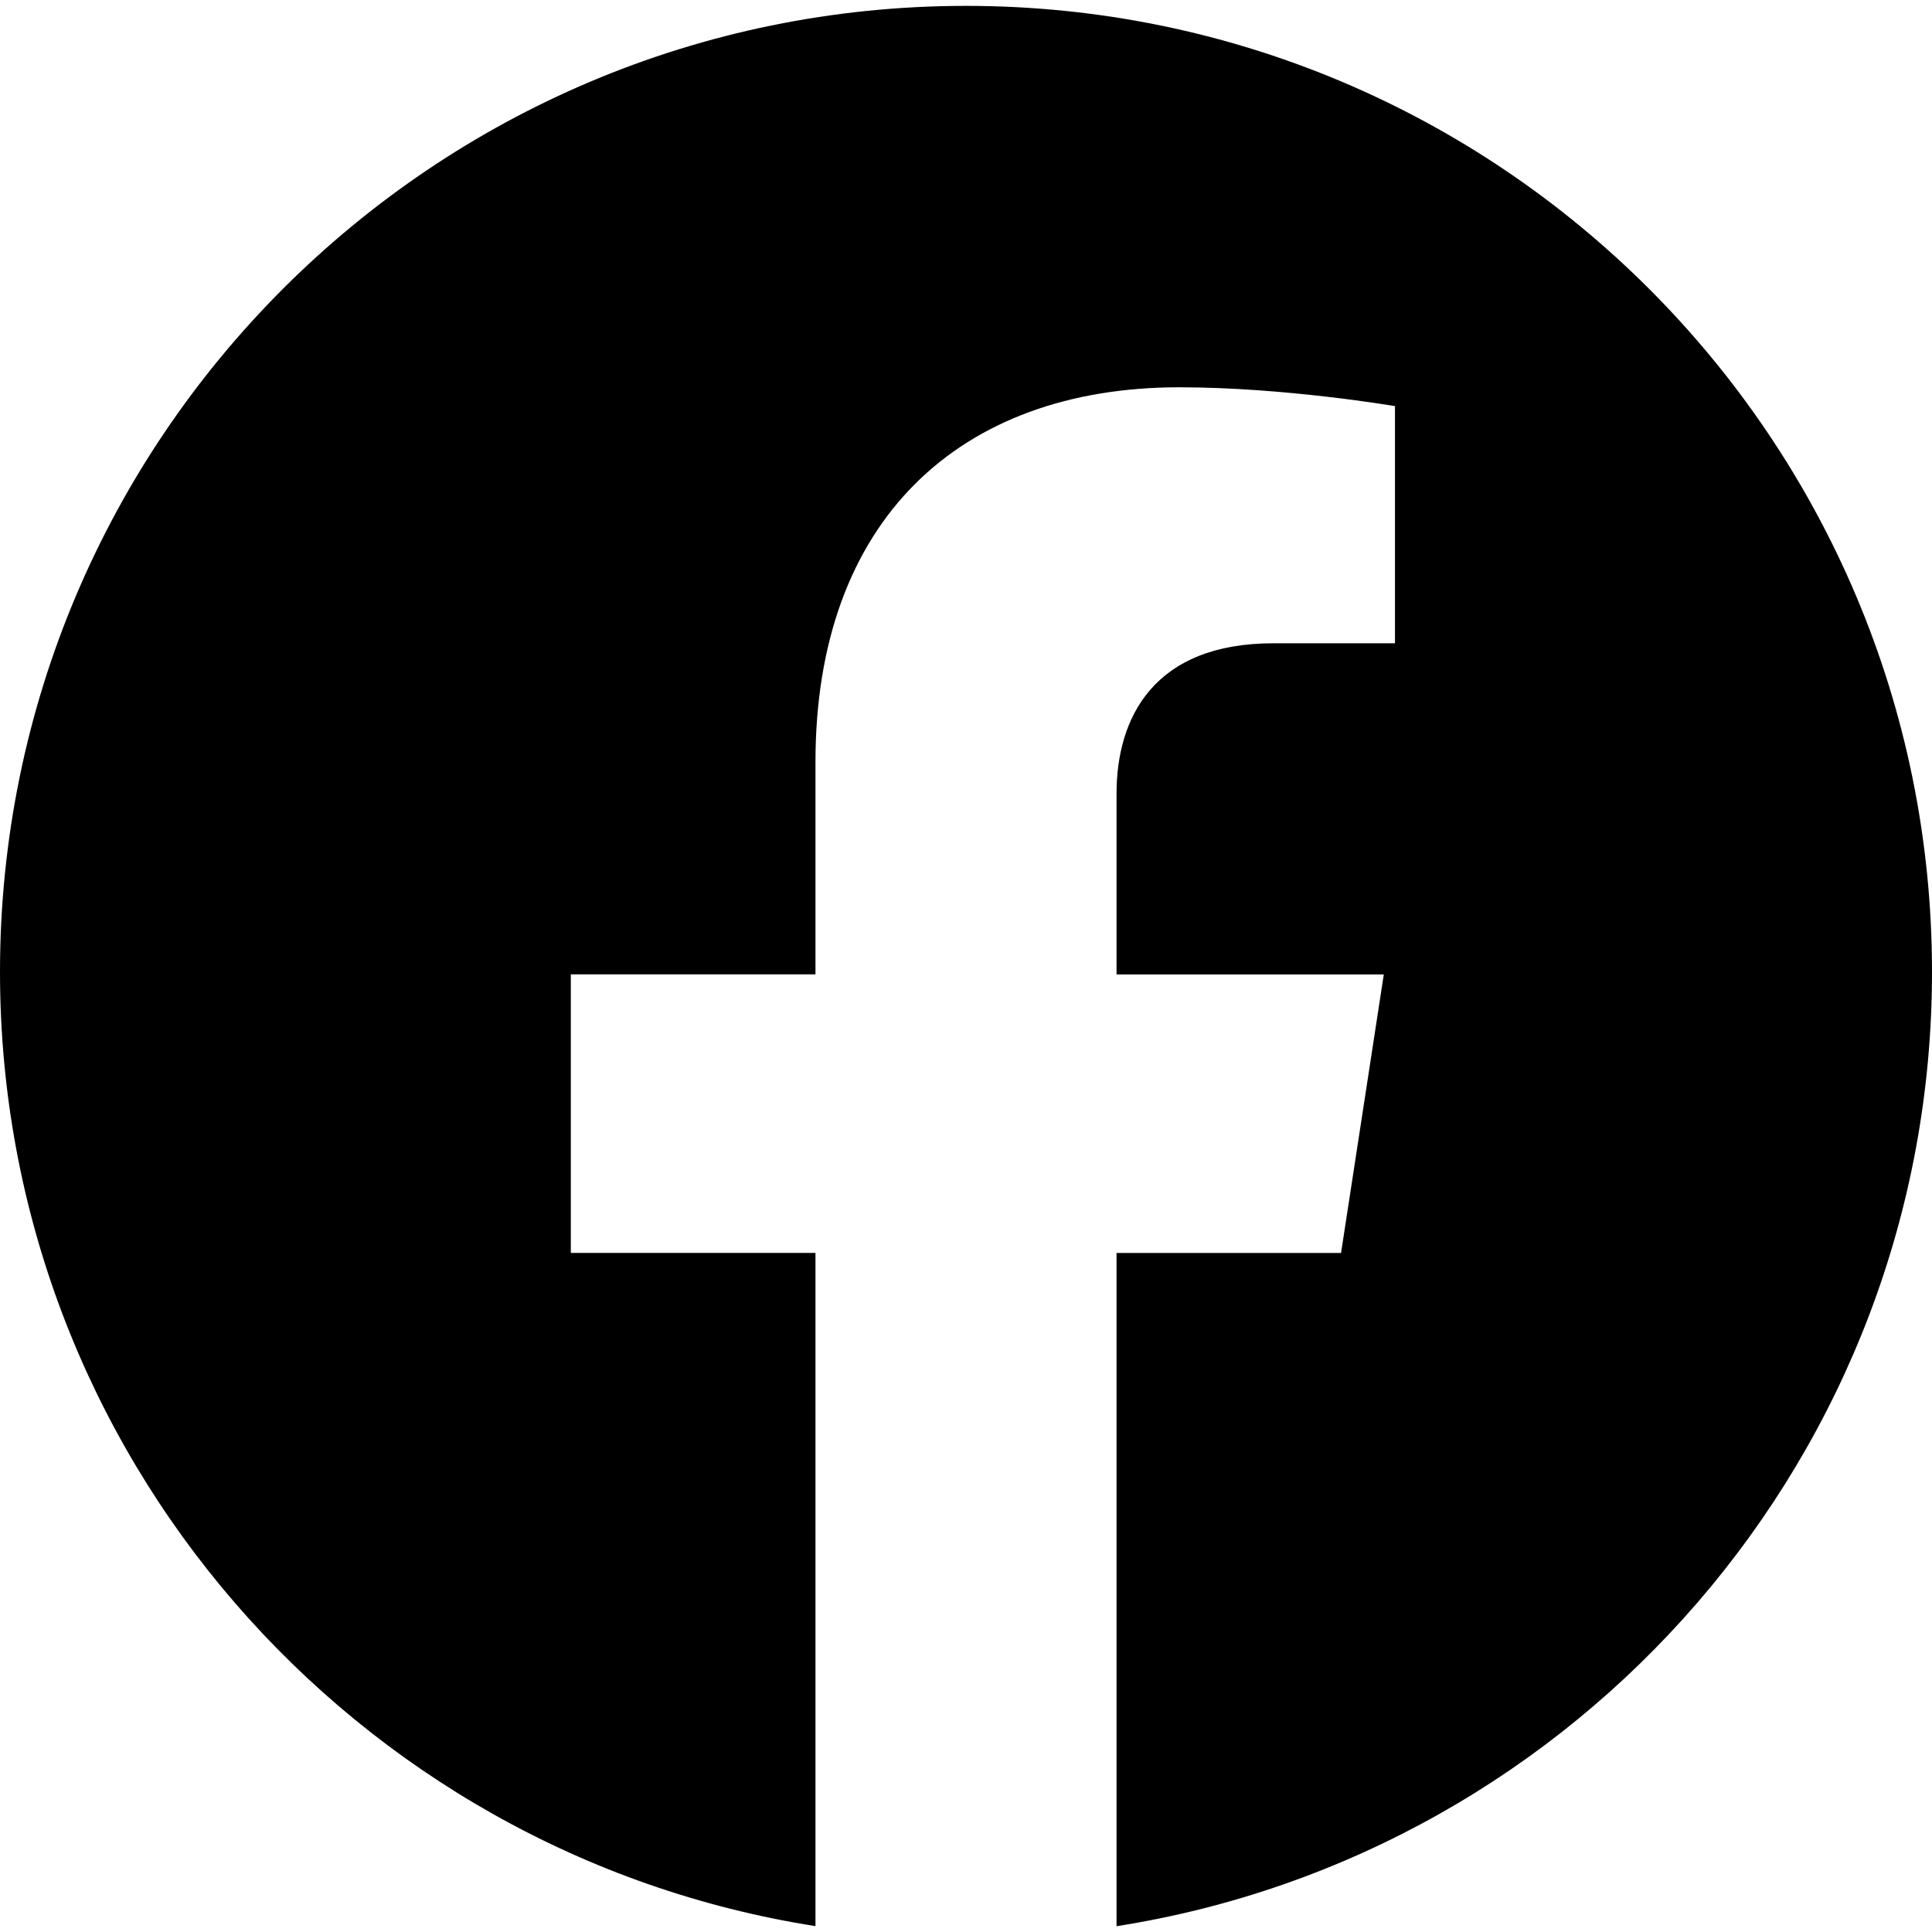
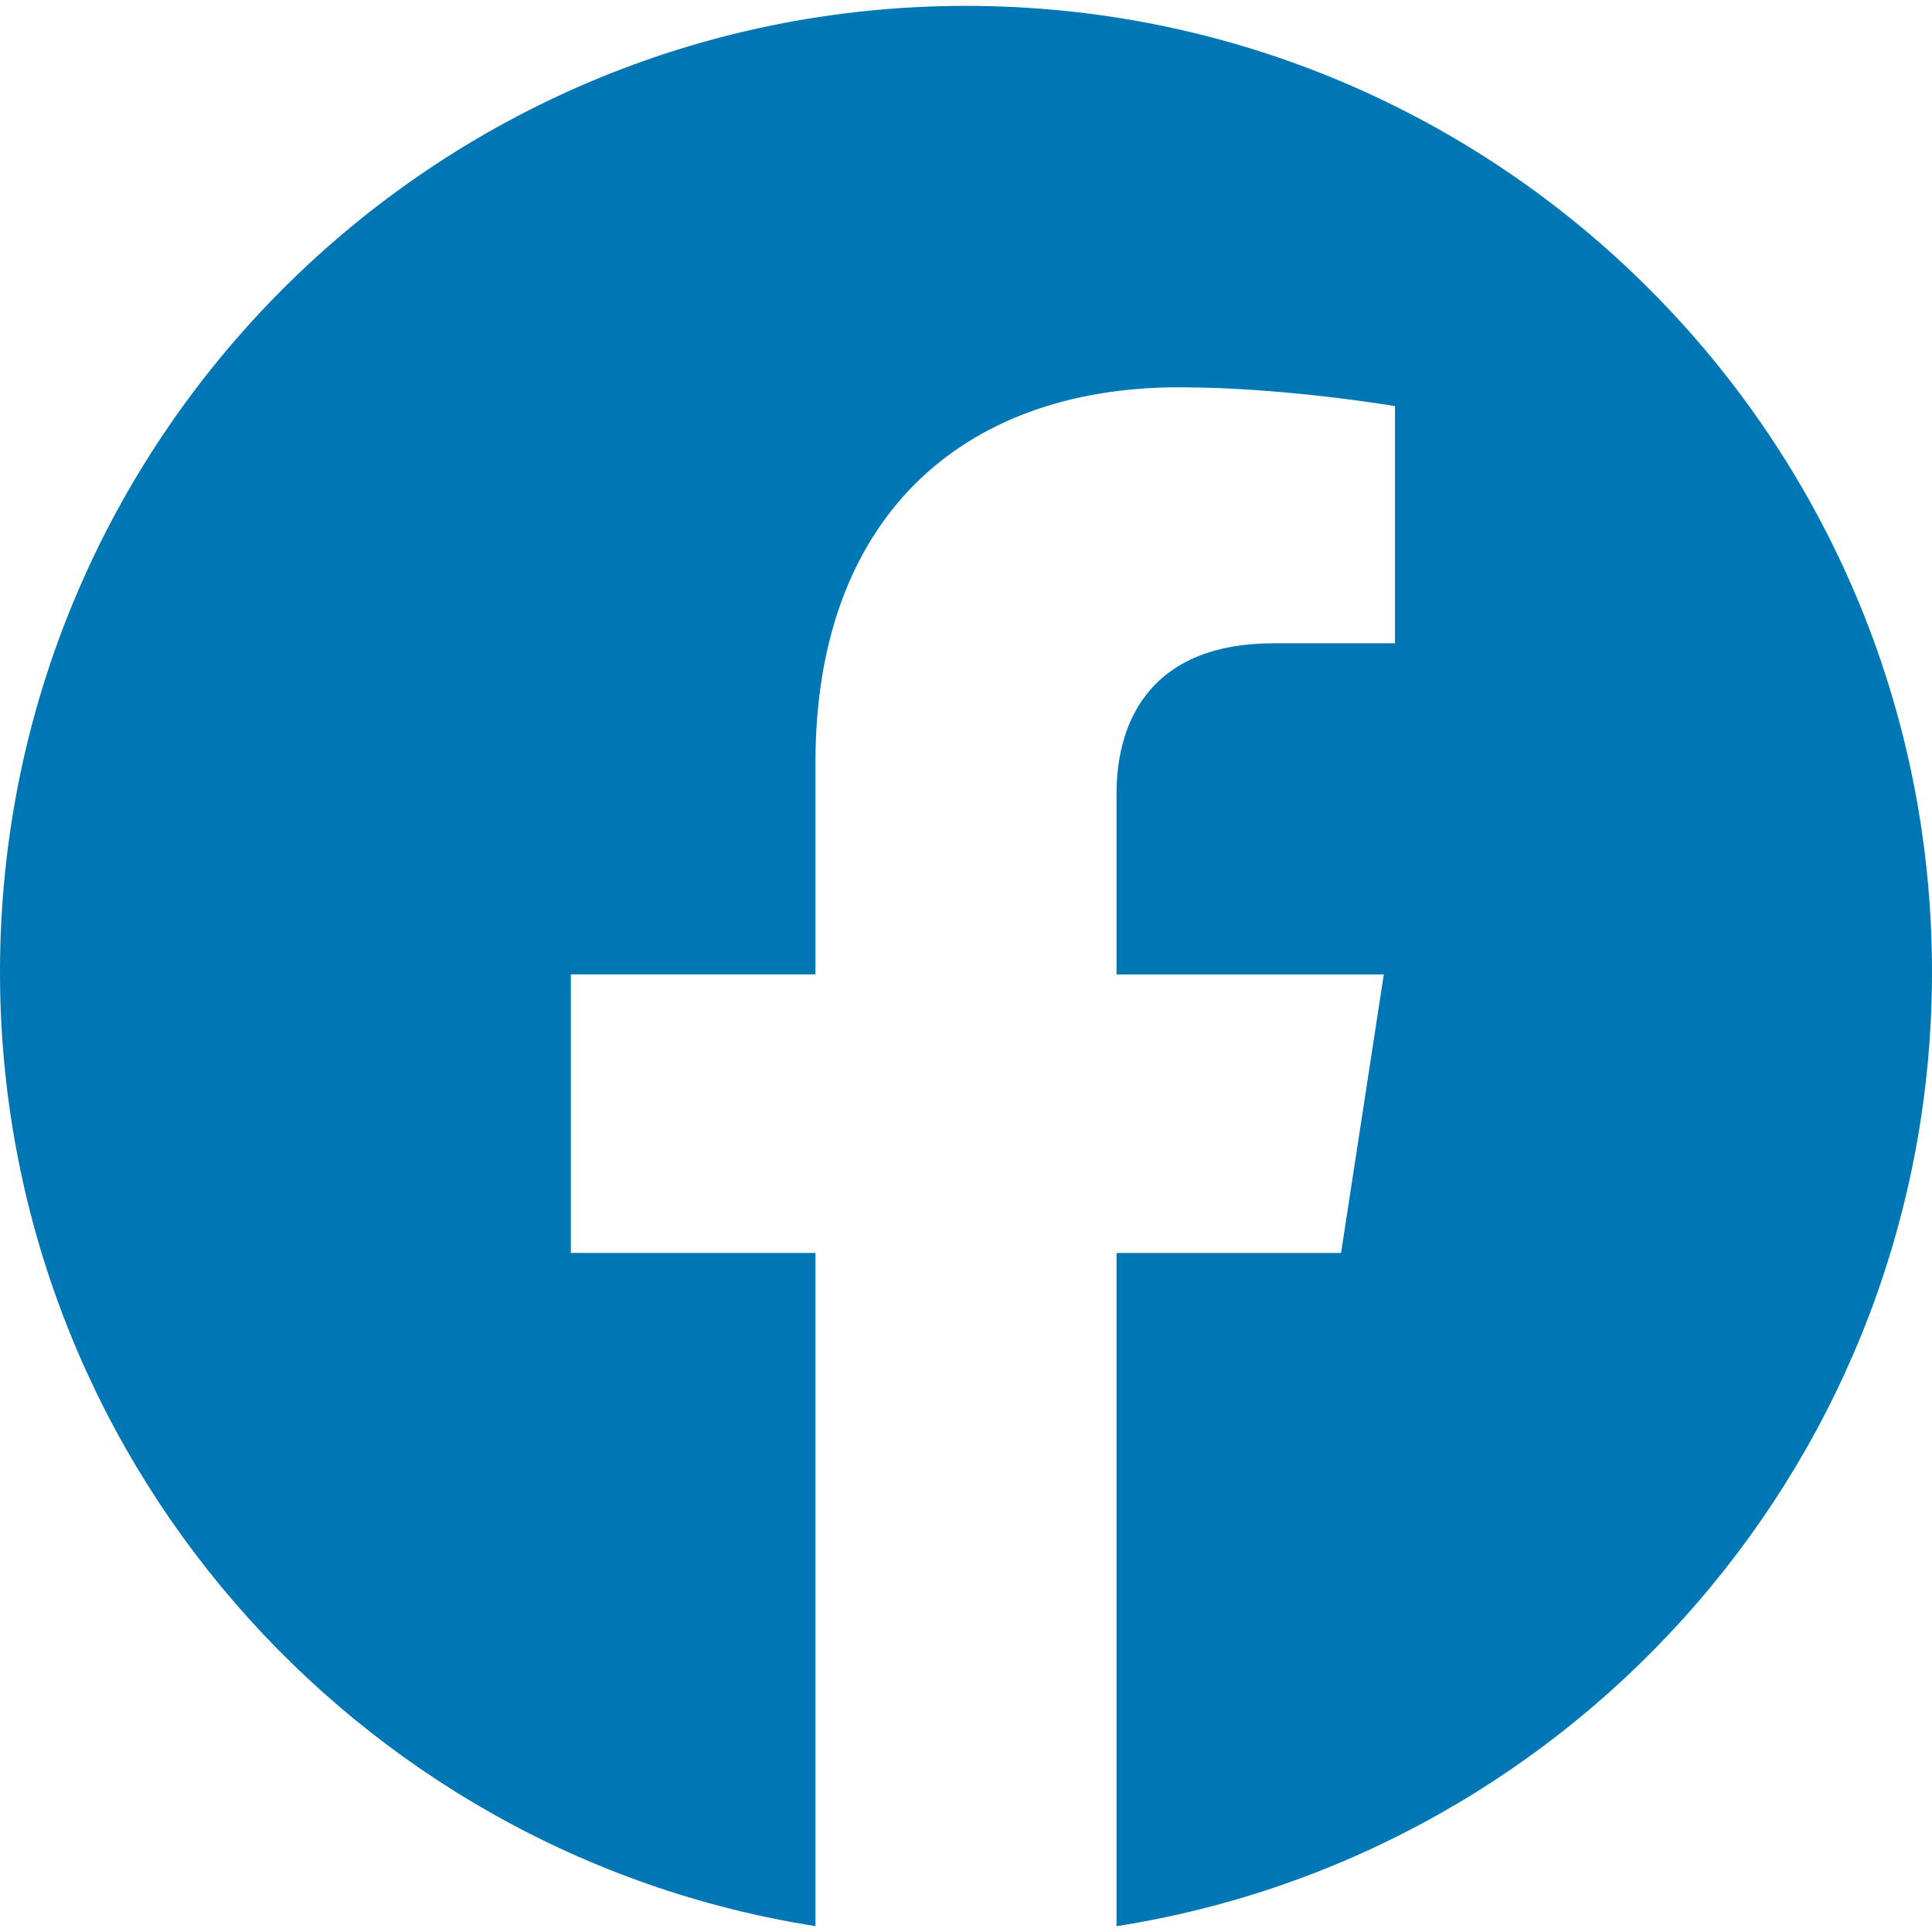
<svg xmlns="http://www.w3.org/2000/svg" version="1.1" id="Capa_1" x="0px" y="0px" viewBox="0 0 24 24" style="enable-background:new 0 0 24 24;" xml:space="preserve" width="512" height="512">
  <g>
-     <path d="M24,12.073c0,5.989-4.394,10.954-10.13,11.855v-8.363h2.789l0.531-3.46H13.87V9.86c0-0.947,0.464-1.869,1.95-1.869h1.509   V5.045c0,0-1.37-0.234-2.679-0.234c-2.734,0-4.52,1.657-4.52,4.656v2.637H7.091v3.46h3.039v8.363C4.395,23.025,0,18.061,0,12.073   c0-6.627,5.373-12,12-12S24,5.445,24,12.073z" />
+     <path d="M24,12.073c0,5.989-4.394,10.954-10.13,11.855v-8.363h2.789l0.531-3.46H13.87V9.86c0-0.947,0.464-1.869,1.95-1.869h1.509   V5.045c0,0-1.37-0.234-2.679-0.234c-2.734,0-4.52,1.657-4.52,4.656v2.637H7.091v3.46h3.039v8.363C4.395,23.025,0,18.061,0,12.073   c0-6.627,5.373-12,12-12S24,5.445,24,12.073z" fill="#0077B5" />
  </g>
</svg>
